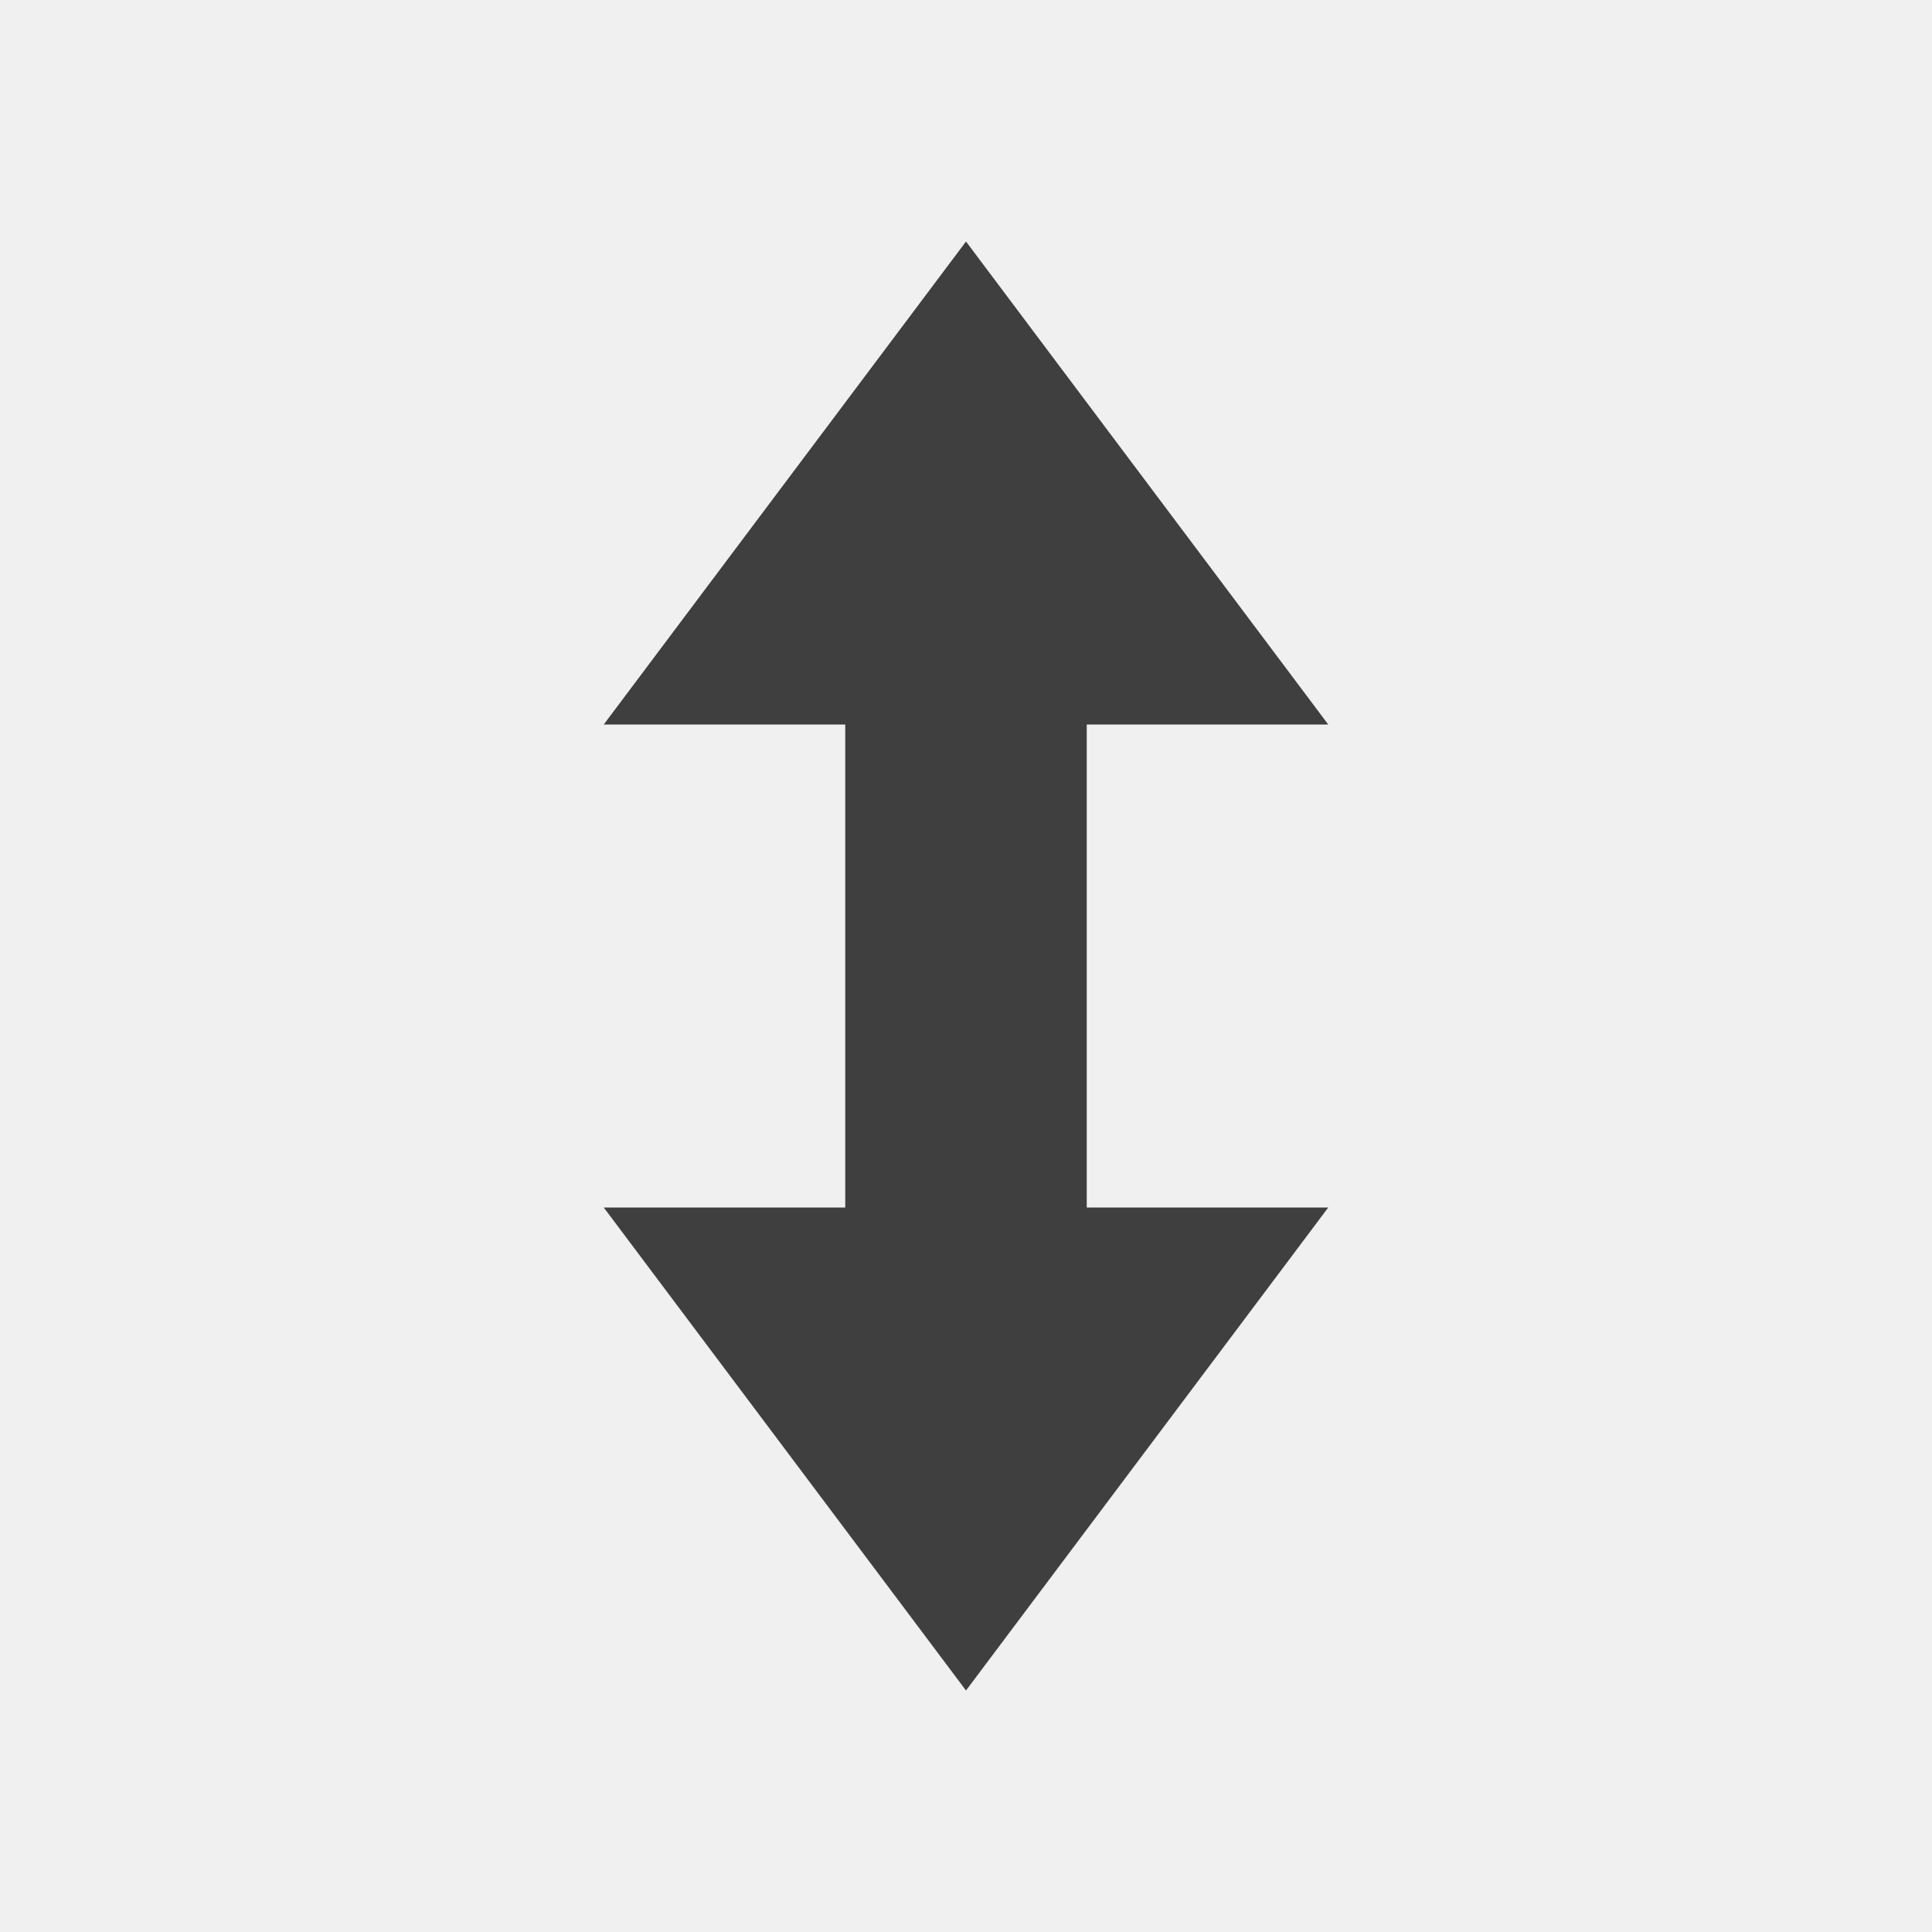
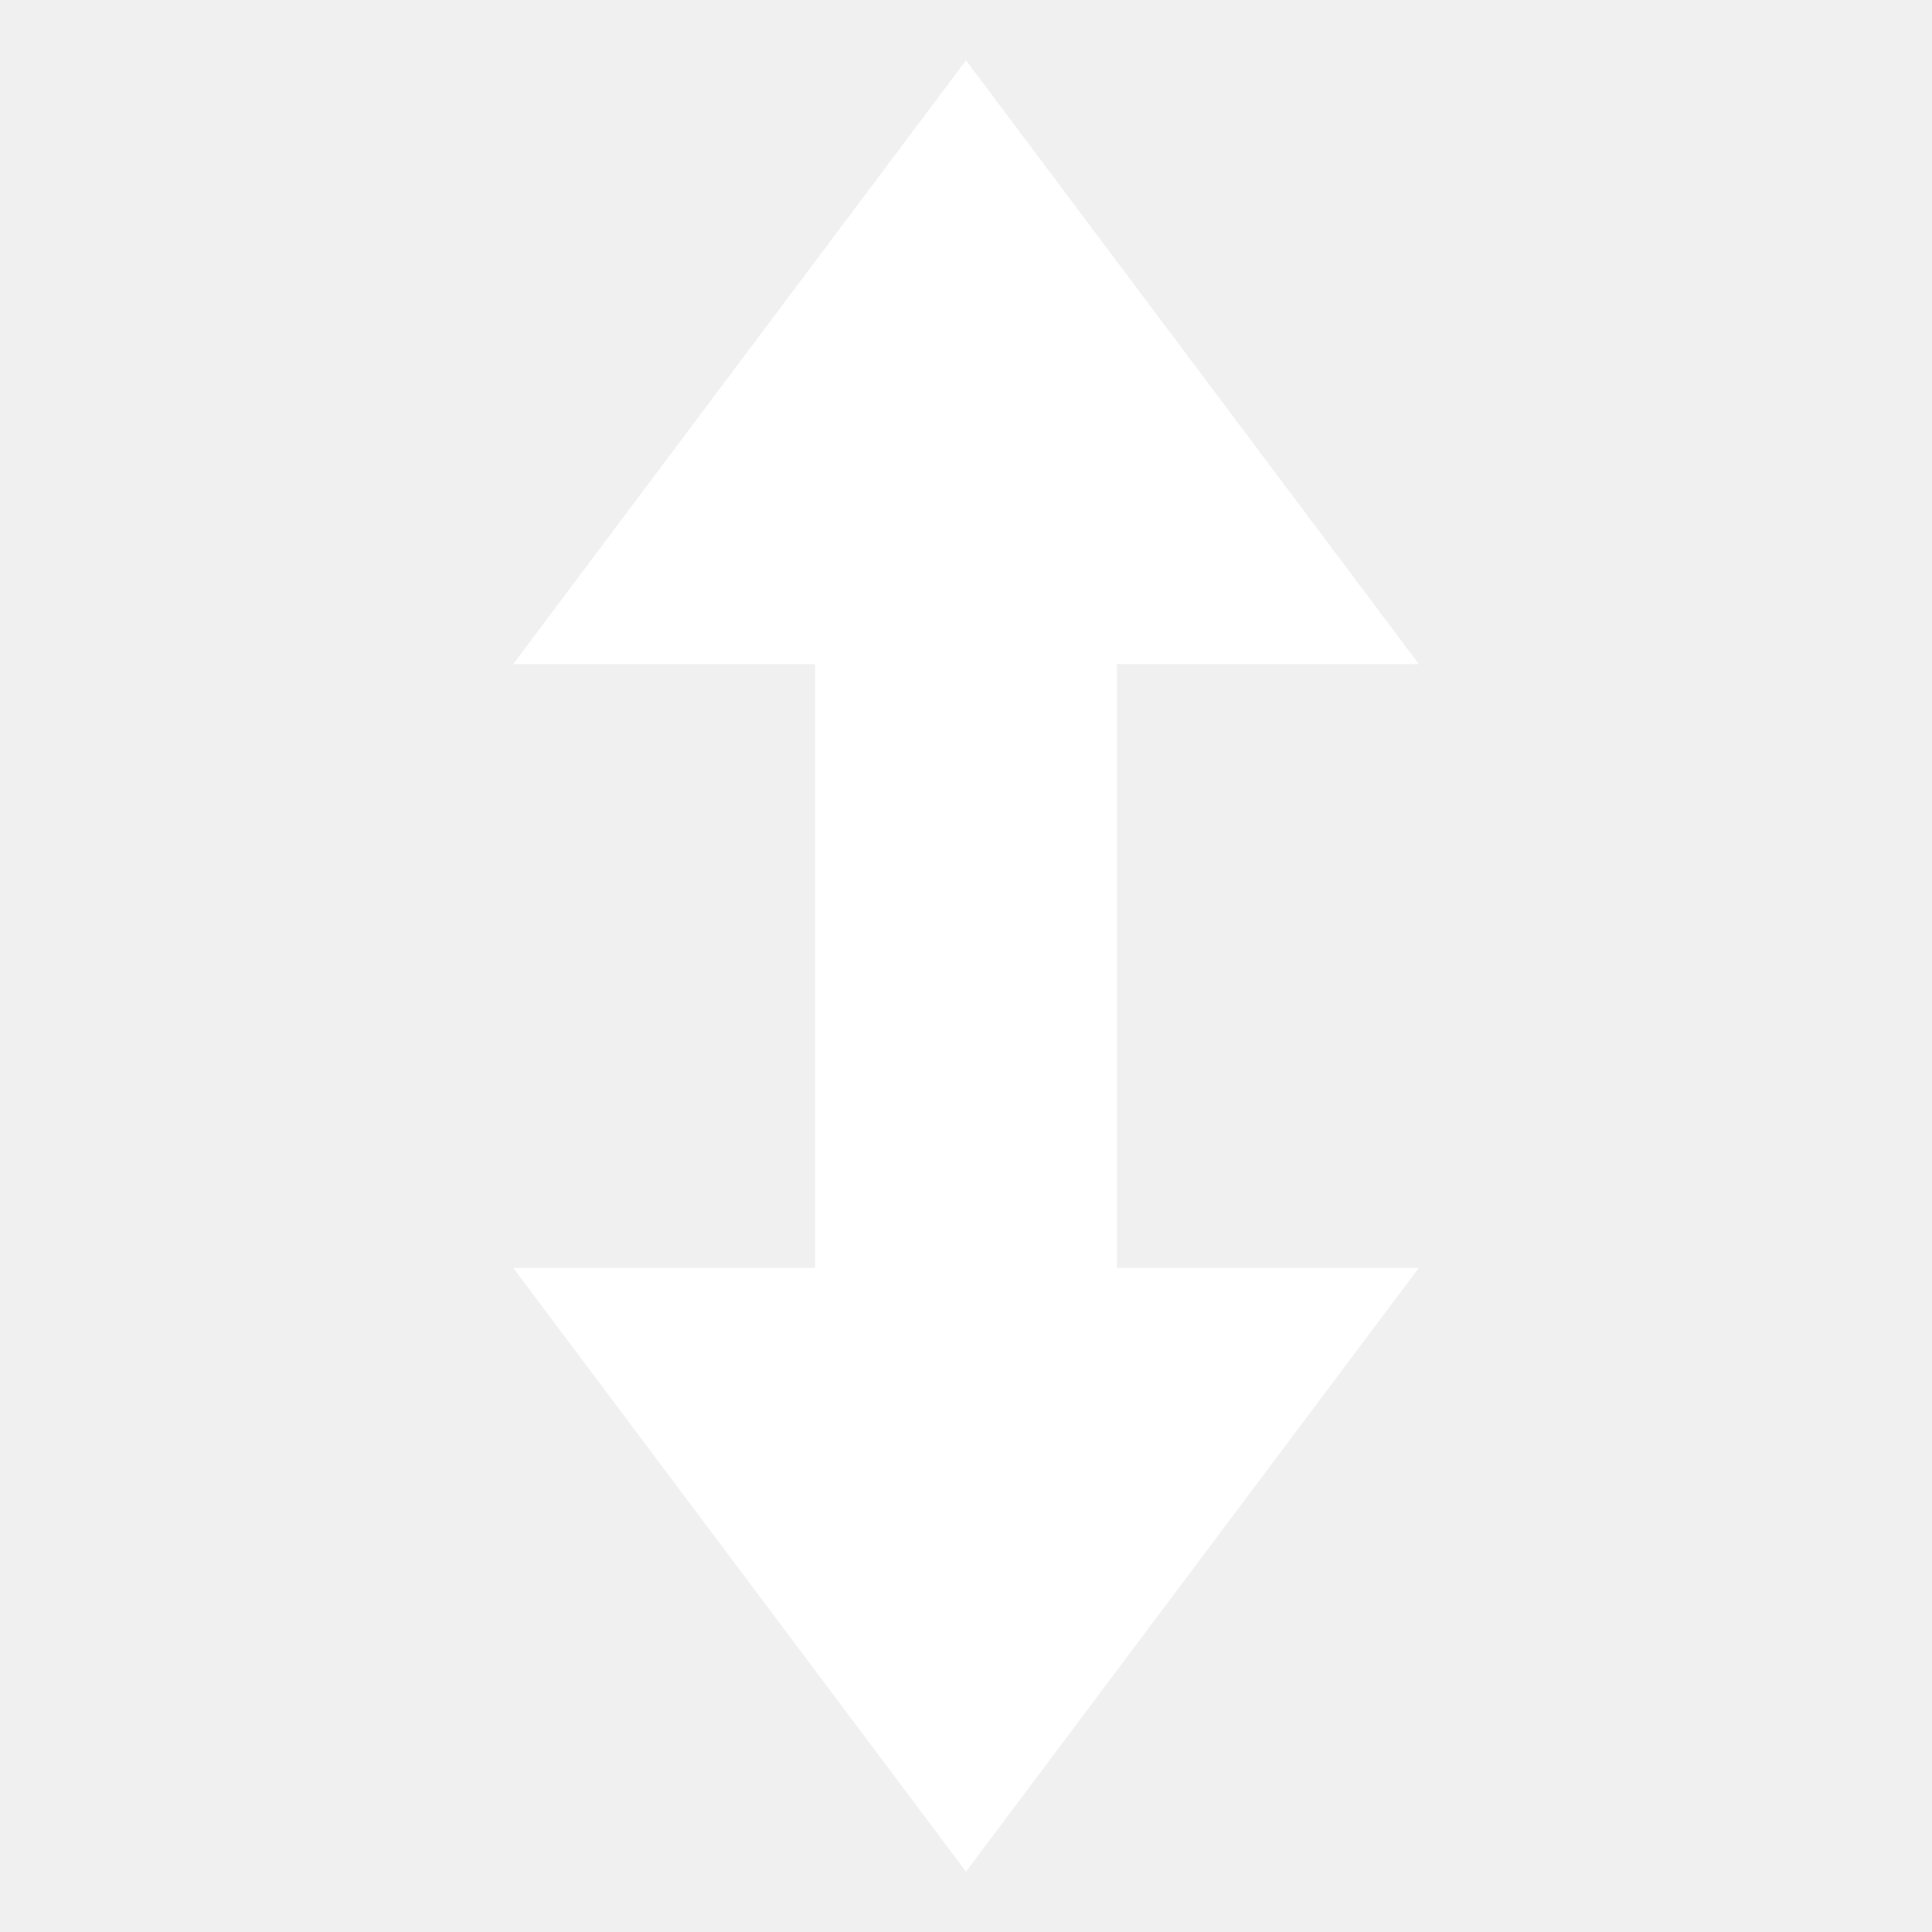
- <svg xmlns="http://www.w3.org/2000/svg" version="1.1" x="0" y="0" width="16" height="16" viewBox="0, 0, 16, 16" id="svg84">
-   <defs id="defs88" />
-   <path style="fill:#3f3f3f;fill-opacity:1;stroke:none;stroke-width:1px;stroke-linecap:butt;stroke-linejoin:miter;stroke-opacity:1" d="M 8,2 5,6 h 2 v 4 H 5 L 8,14 11,10 H 9 V 6 H 11 Z" id="path909" />
+ <svg xmlns="http://www.w3.org/2000/svg" width="100%" height="100%" viewBox="0 0 16 16" version="1.1" xml:space="preserve" style="fill-rule:evenodd;clip-rule:evenodd;stroke-linejoin:round;stroke-miterlimit:2;">
+   <g id="path909" transform="matrix(1.25,0,0,1.25,-2,-2)">
+     <path d="M8,2L5,6L7,6L7,10L5,10L8,14L11,10L9,10L9,6L11,6L8,2Z" style="fill:white;fill-rule:nonzero;" />
+   </g>
</svg>
